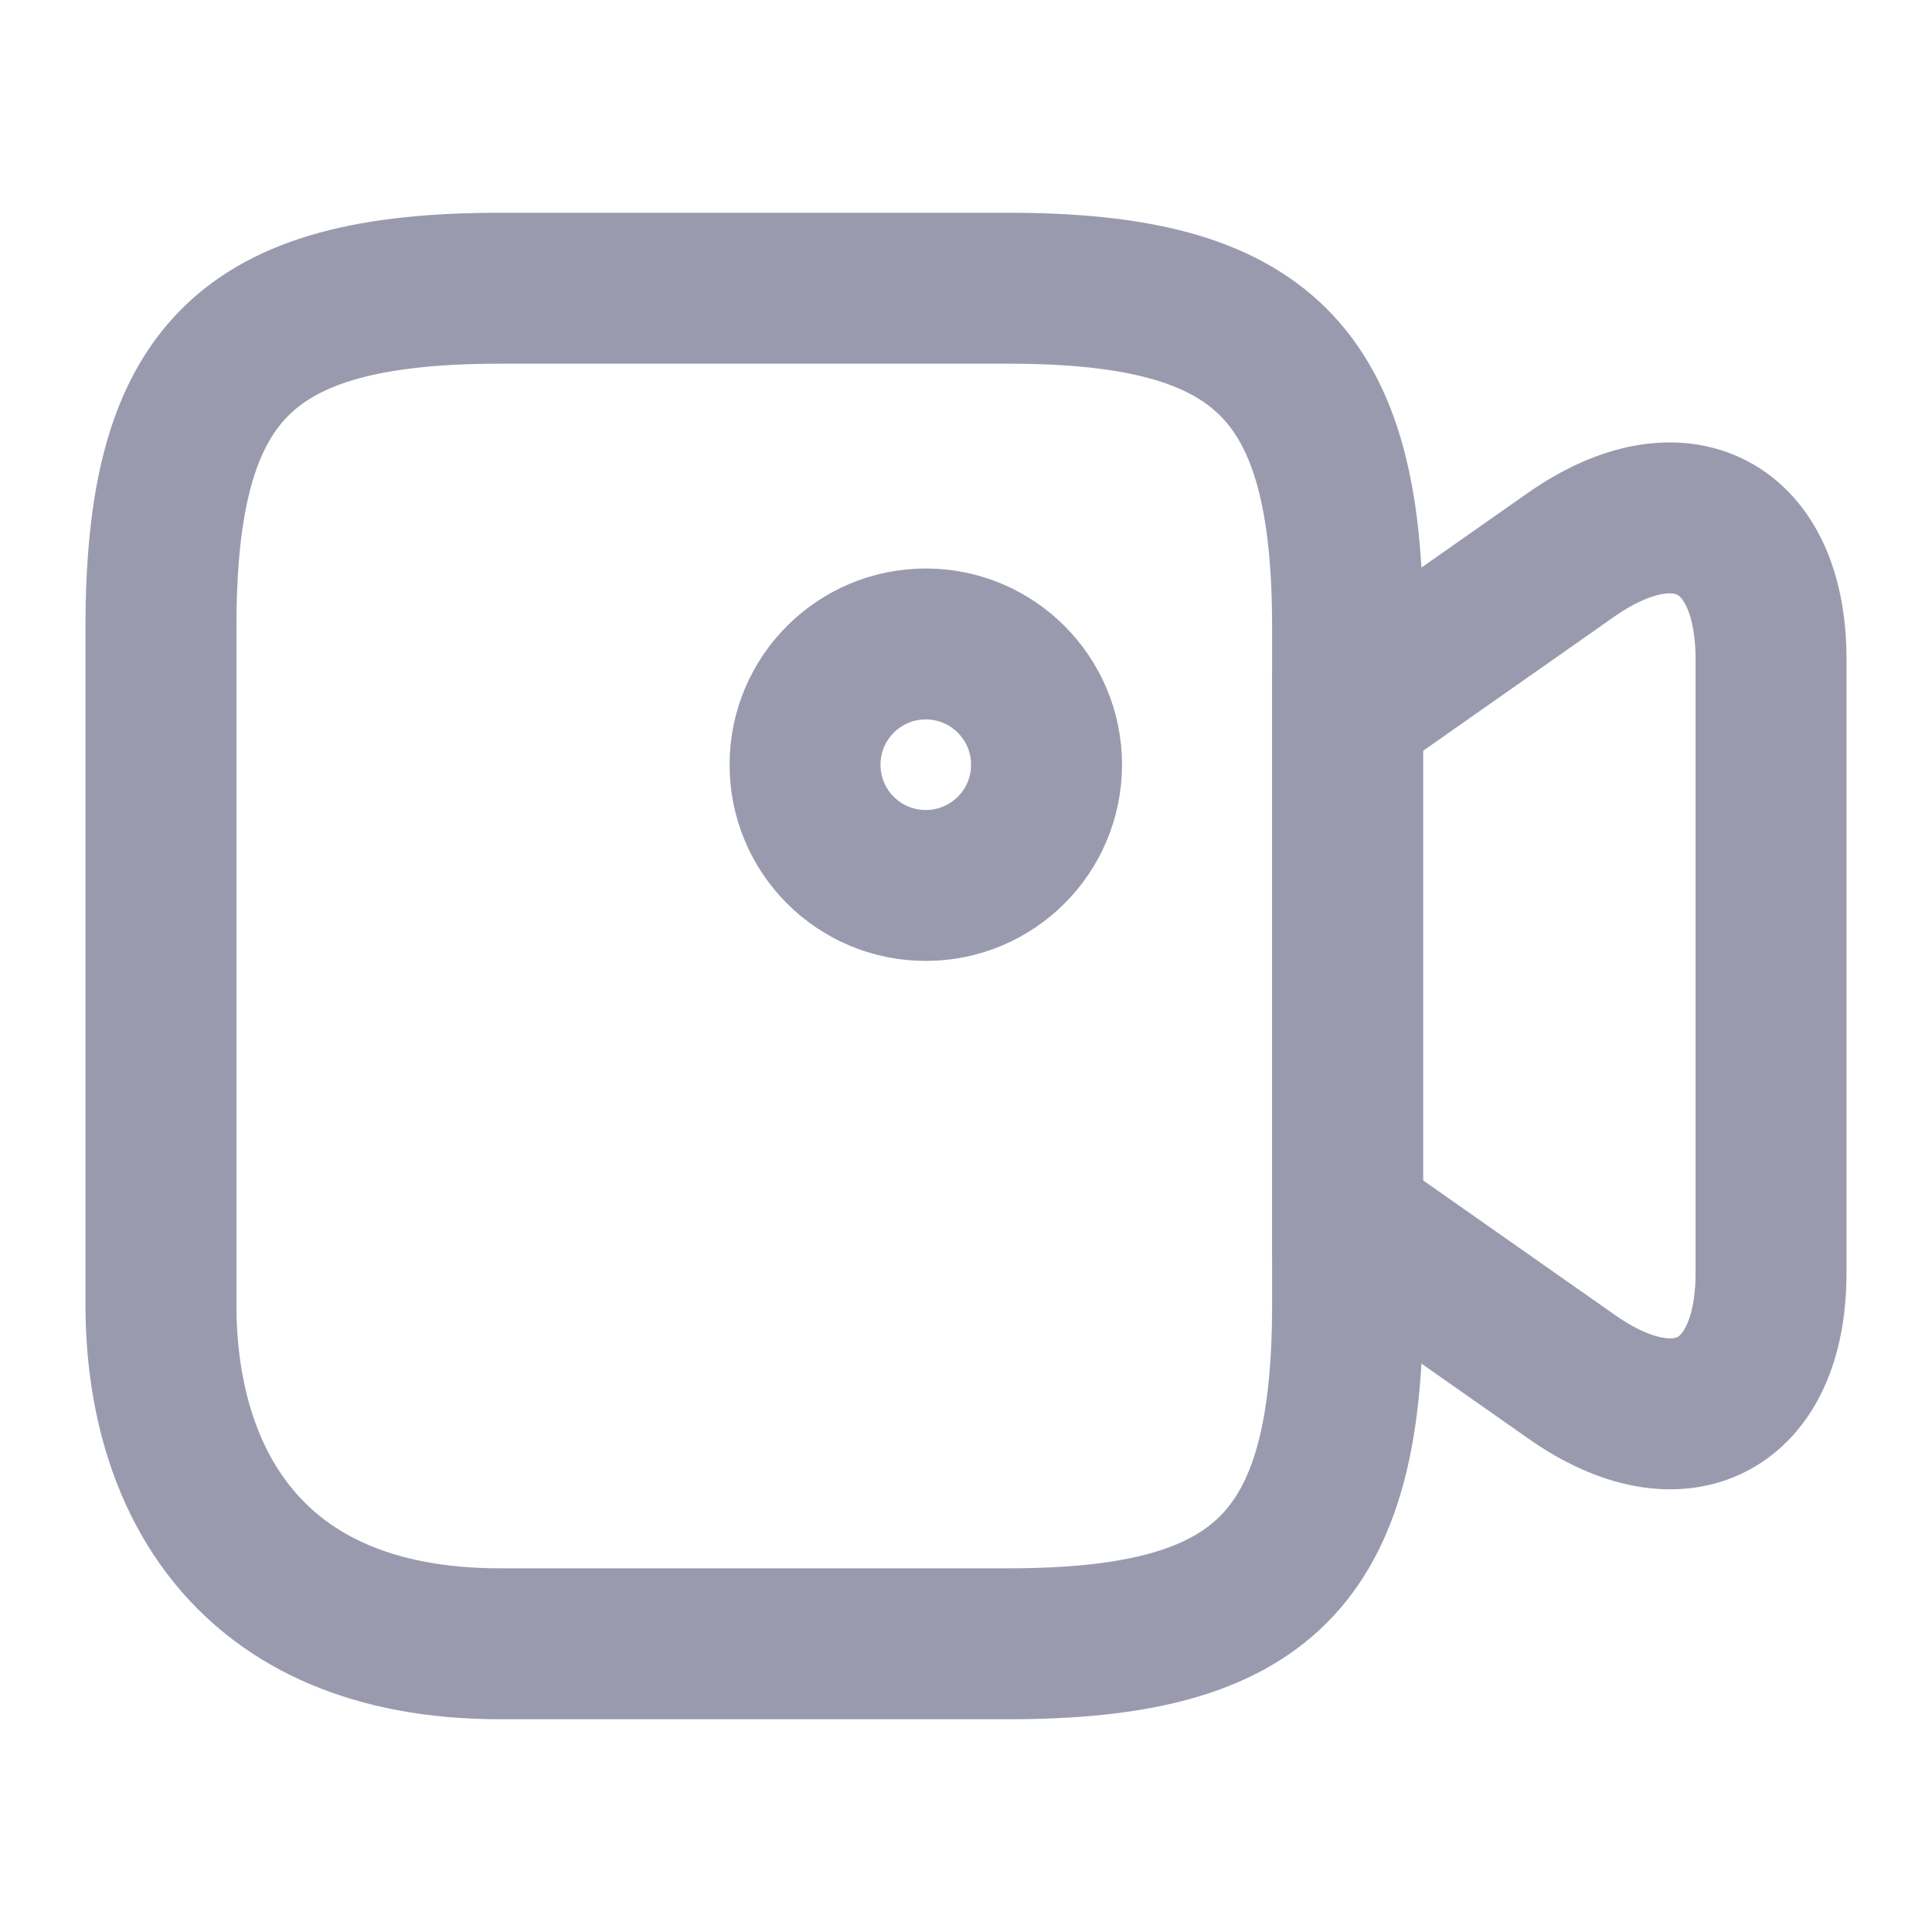
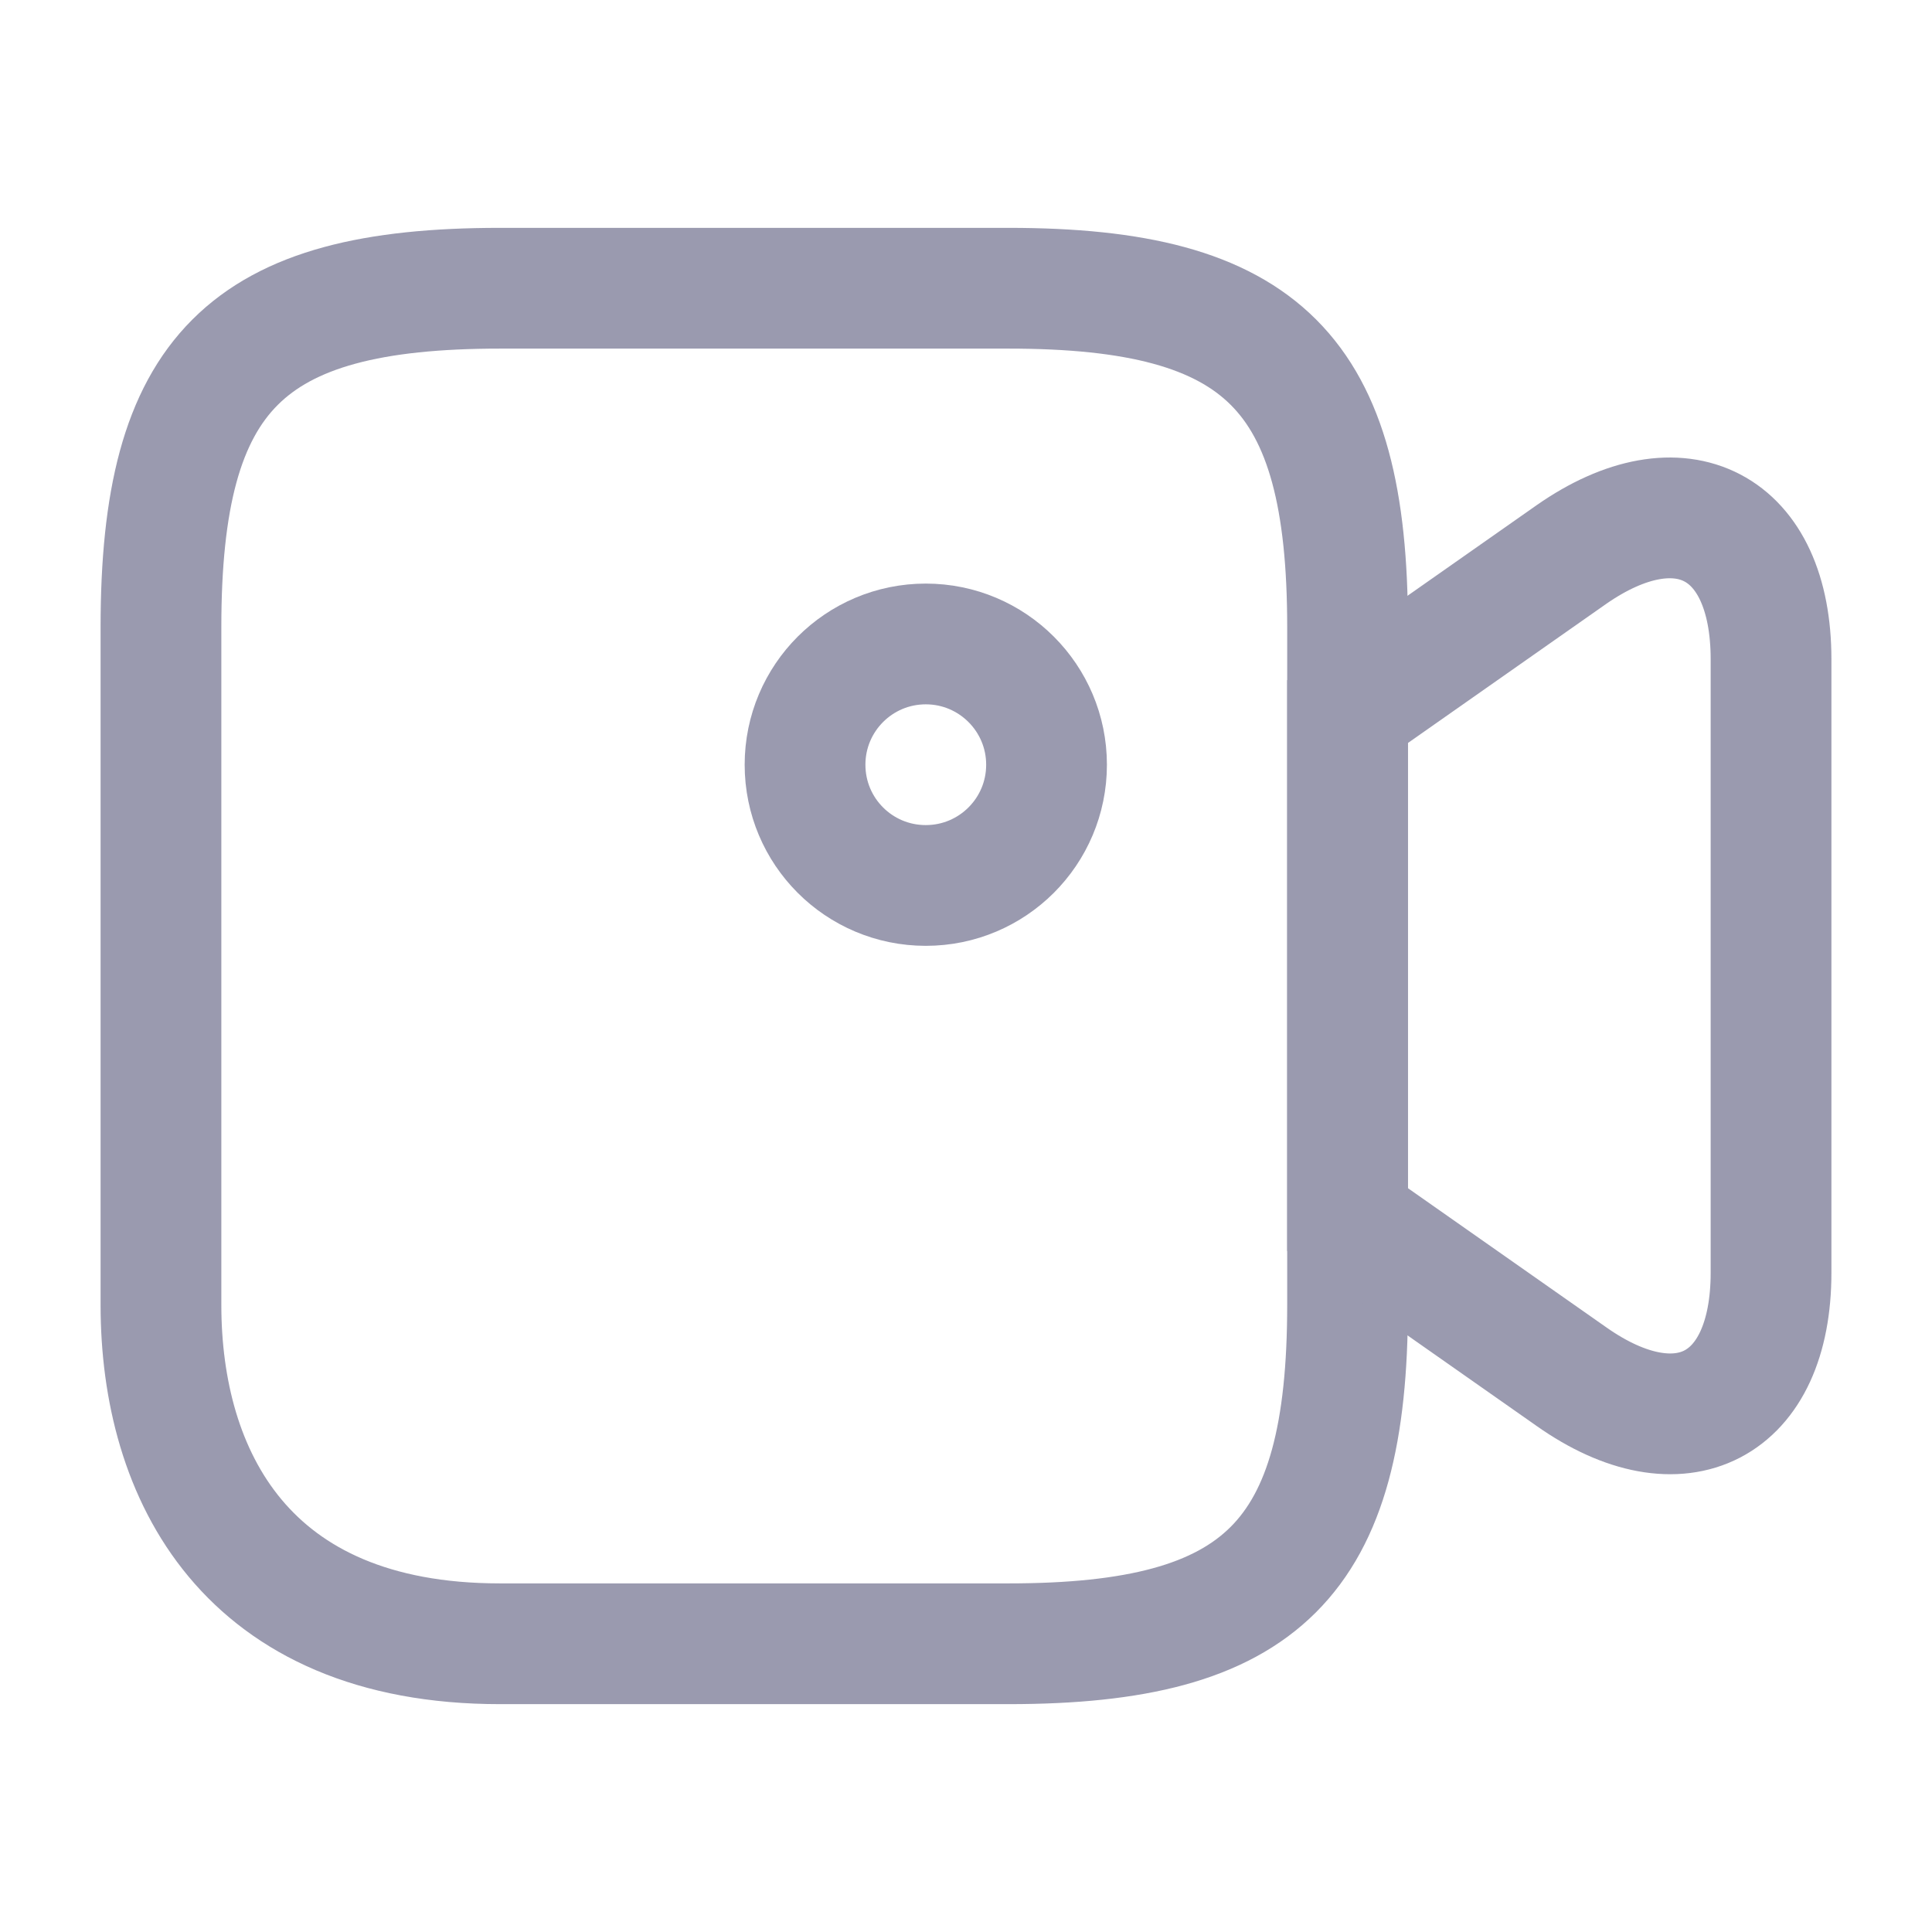
<svg xmlns="http://www.w3.org/2000/svg" width="16" height="16" viewBox="0 0 16 16" fill="none">
-   <path d="M8.353 13.613H4.14C2.033 13.613 1.333 12.213 1.333 10.807V5.193C1.333 3.087 2.033 2.387 4.14 2.387H8.353C10.46 2.387 11.16 3.087 11.16 5.193V10.807C11.16 12.913 10.453 13.613 8.353 13.613Z" stroke="#9A9AAF" stroke-width="1.25" strokeLinecap="round" strokeLinejoin="round" />
-   <path d="M13.013 11.4L11.16 10.1V5.893L13.013 4.593C13.92 3.96 14.667 4.347 14.667 5.46V10.54C14.667 11.653 13.92 12.04 13.013 11.4Z" stroke="#9A9AAF" stroke-width="1.25" strokeLinecap="round" strokeLinejoin="round" />
-   <path d="M7.667 7.333C8.219 7.333 8.667 6.886 8.667 6.333C8.667 5.781 8.219 5.333 7.667 5.333C7.114 5.333 6.667 5.781 6.667 6.333C6.667 6.886 7.114 7.333 7.667 7.333Z" stroke="#9A9AAF" stroke-width="1.25" strokeLinecap="round" strokeLinejoin="round" />
+   <path d="M8.353 13.613H4.14C2.033 13.613 1.333 12.213 1.333 10.807V5.193C1.333 3.087 2.033 2.387 4.14 2.387H8.353C10.46 2.387 11.16 3.087 11.16 5.193V10.807C11.16 12.913 10.453 13.613 8.353 13.613Z" stroke="#9A9AAF" strokeWidth="1.25" strokeLinecap="round" strokeLinejoin="round" />
+   <path d="M13.013 11.4L11.16 10.1V5.893L13.013 4.593C13.92 3.96 14.667 4.347 14.667 5.46V10.54C14.667 11.653 13.92 12.04 13.013 11.4Z" stroke="#9A9AAF" strokeWidth="1.25" strokeLinecap="round" strokeLinejoin="round" />
+   <path d="M7.667 7.333C8.219 7.333 8.667 6.886 8.667 6.333C8.667 5.781 8.219 5.333 7.667 5.333C7.114 5.333 6.667 5.781 6.667 6.333C6.667 6.886 7.114 7.333 7.667 7.333Z" stroke="#9A9AAF" strokeWidth="1.25" strokeLinecap="round" strokeLinejoin="round" />
</svg>
